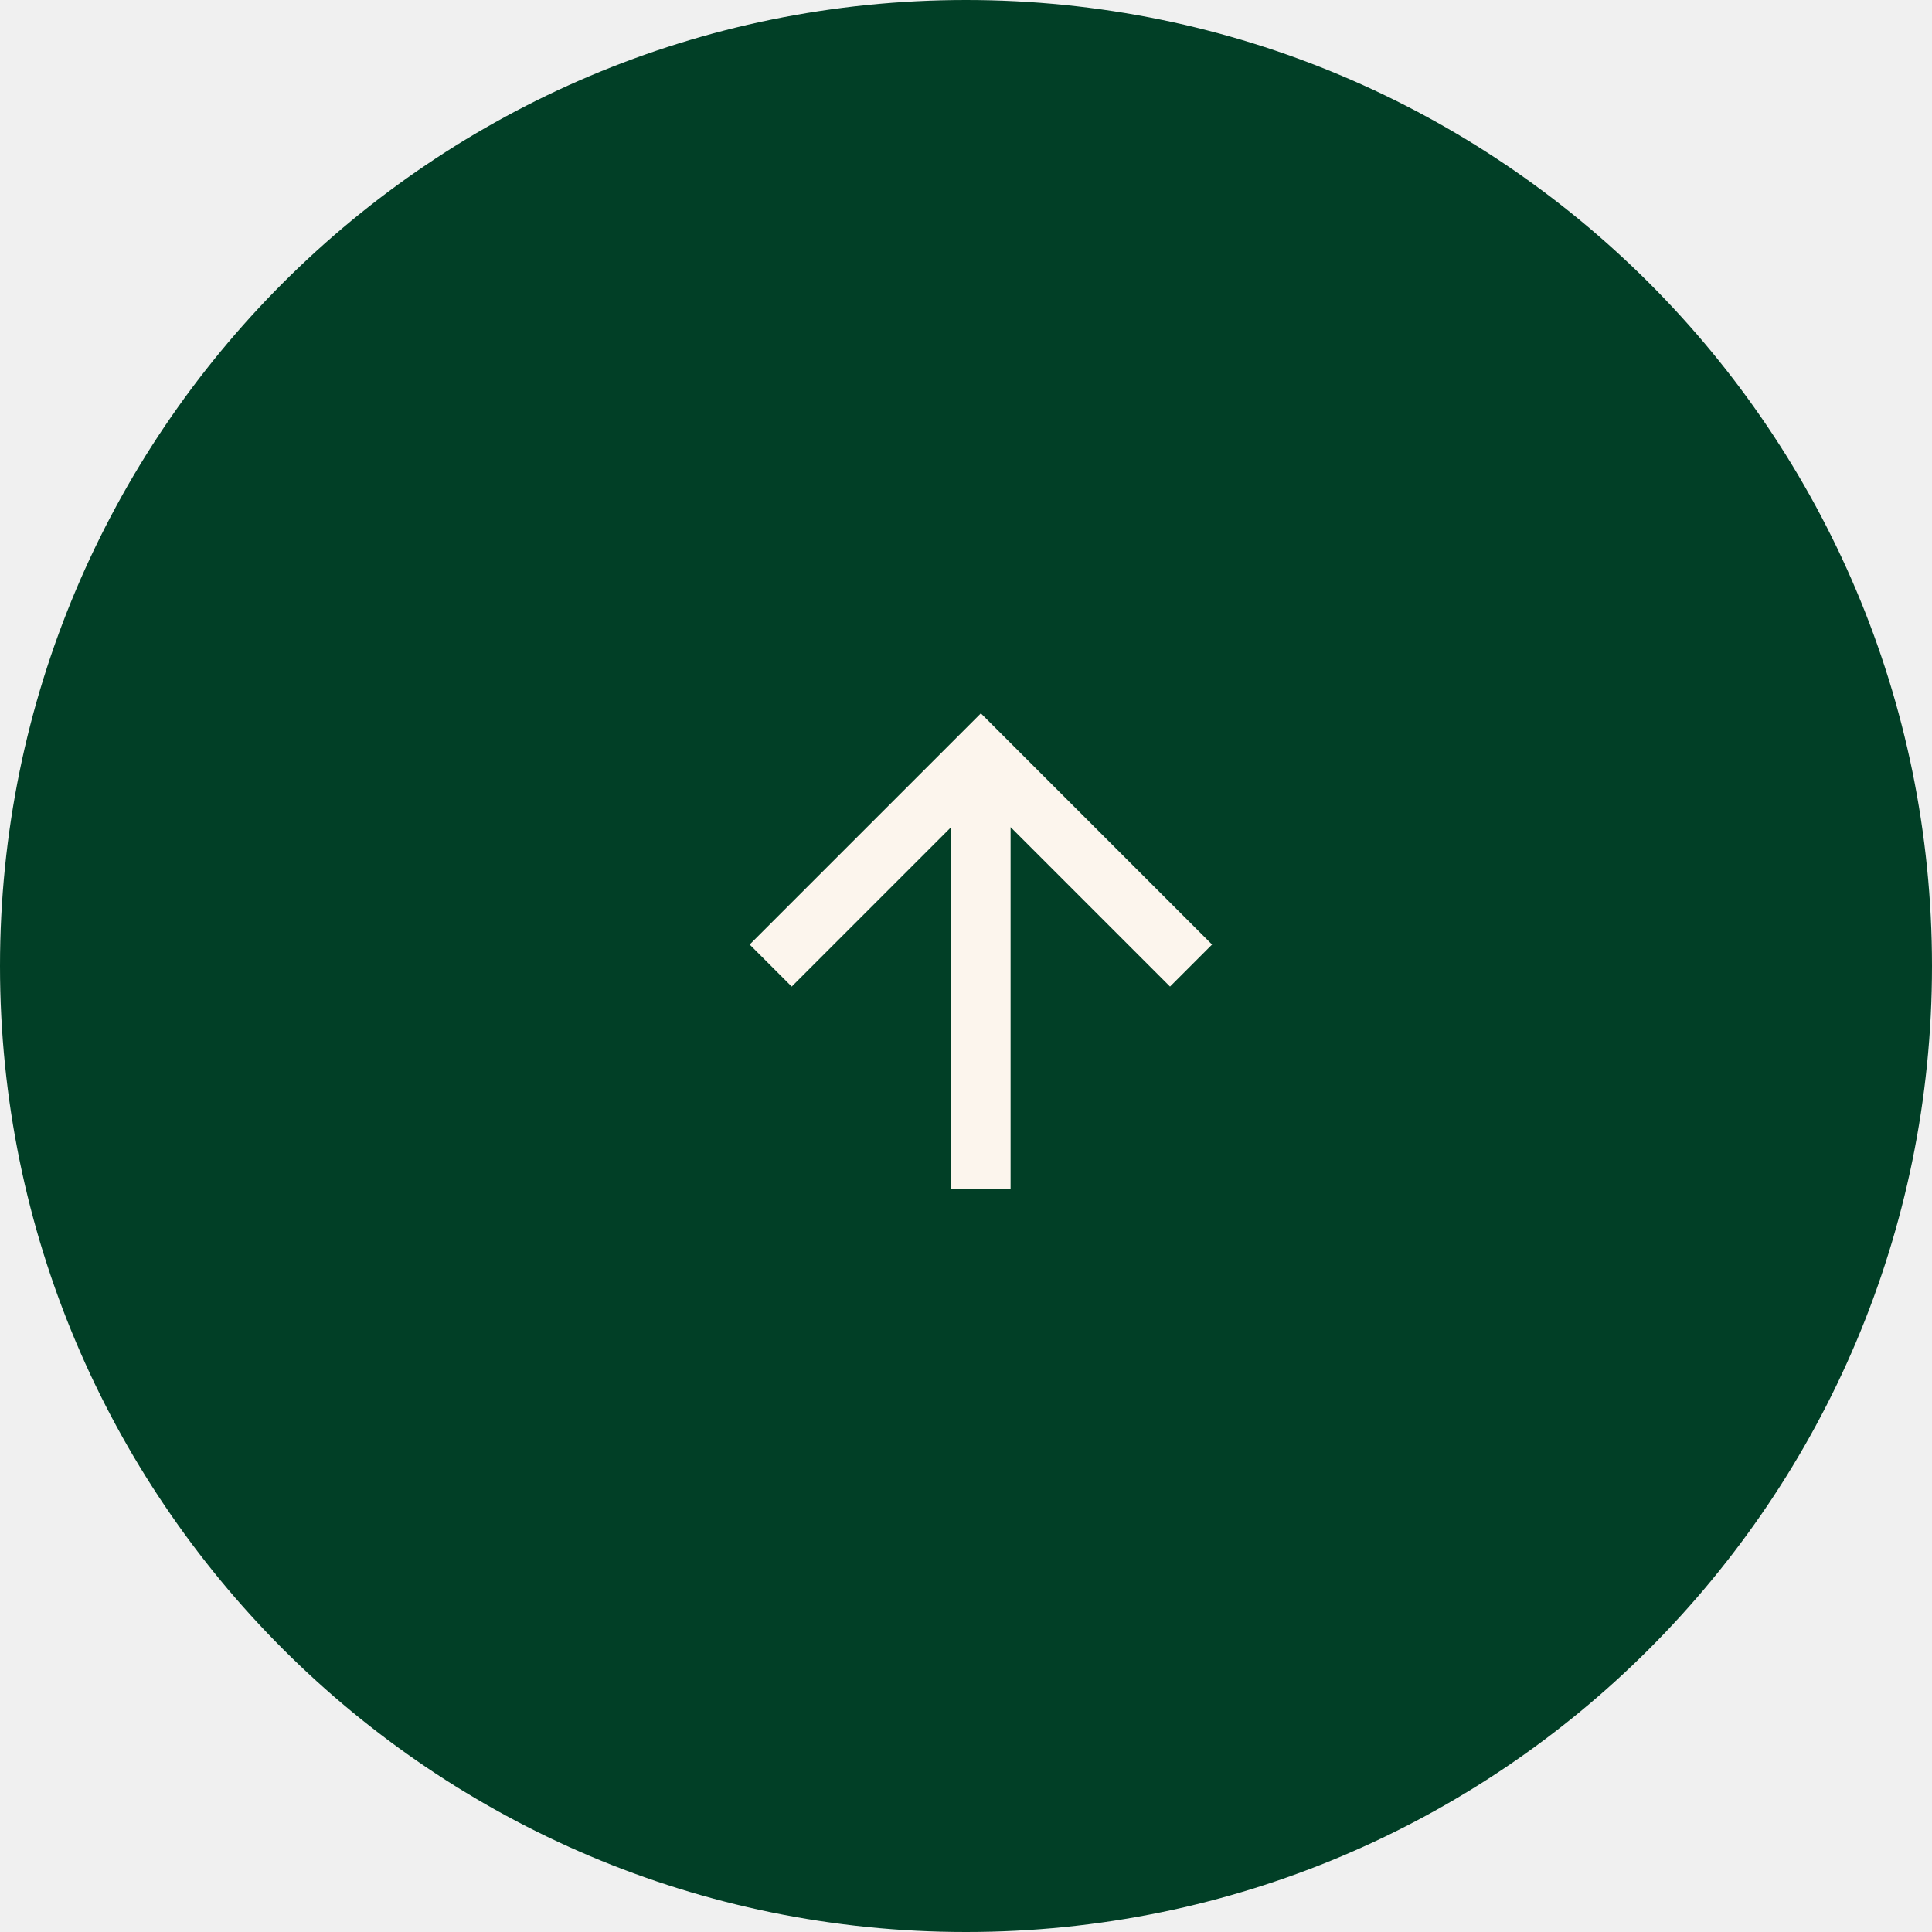
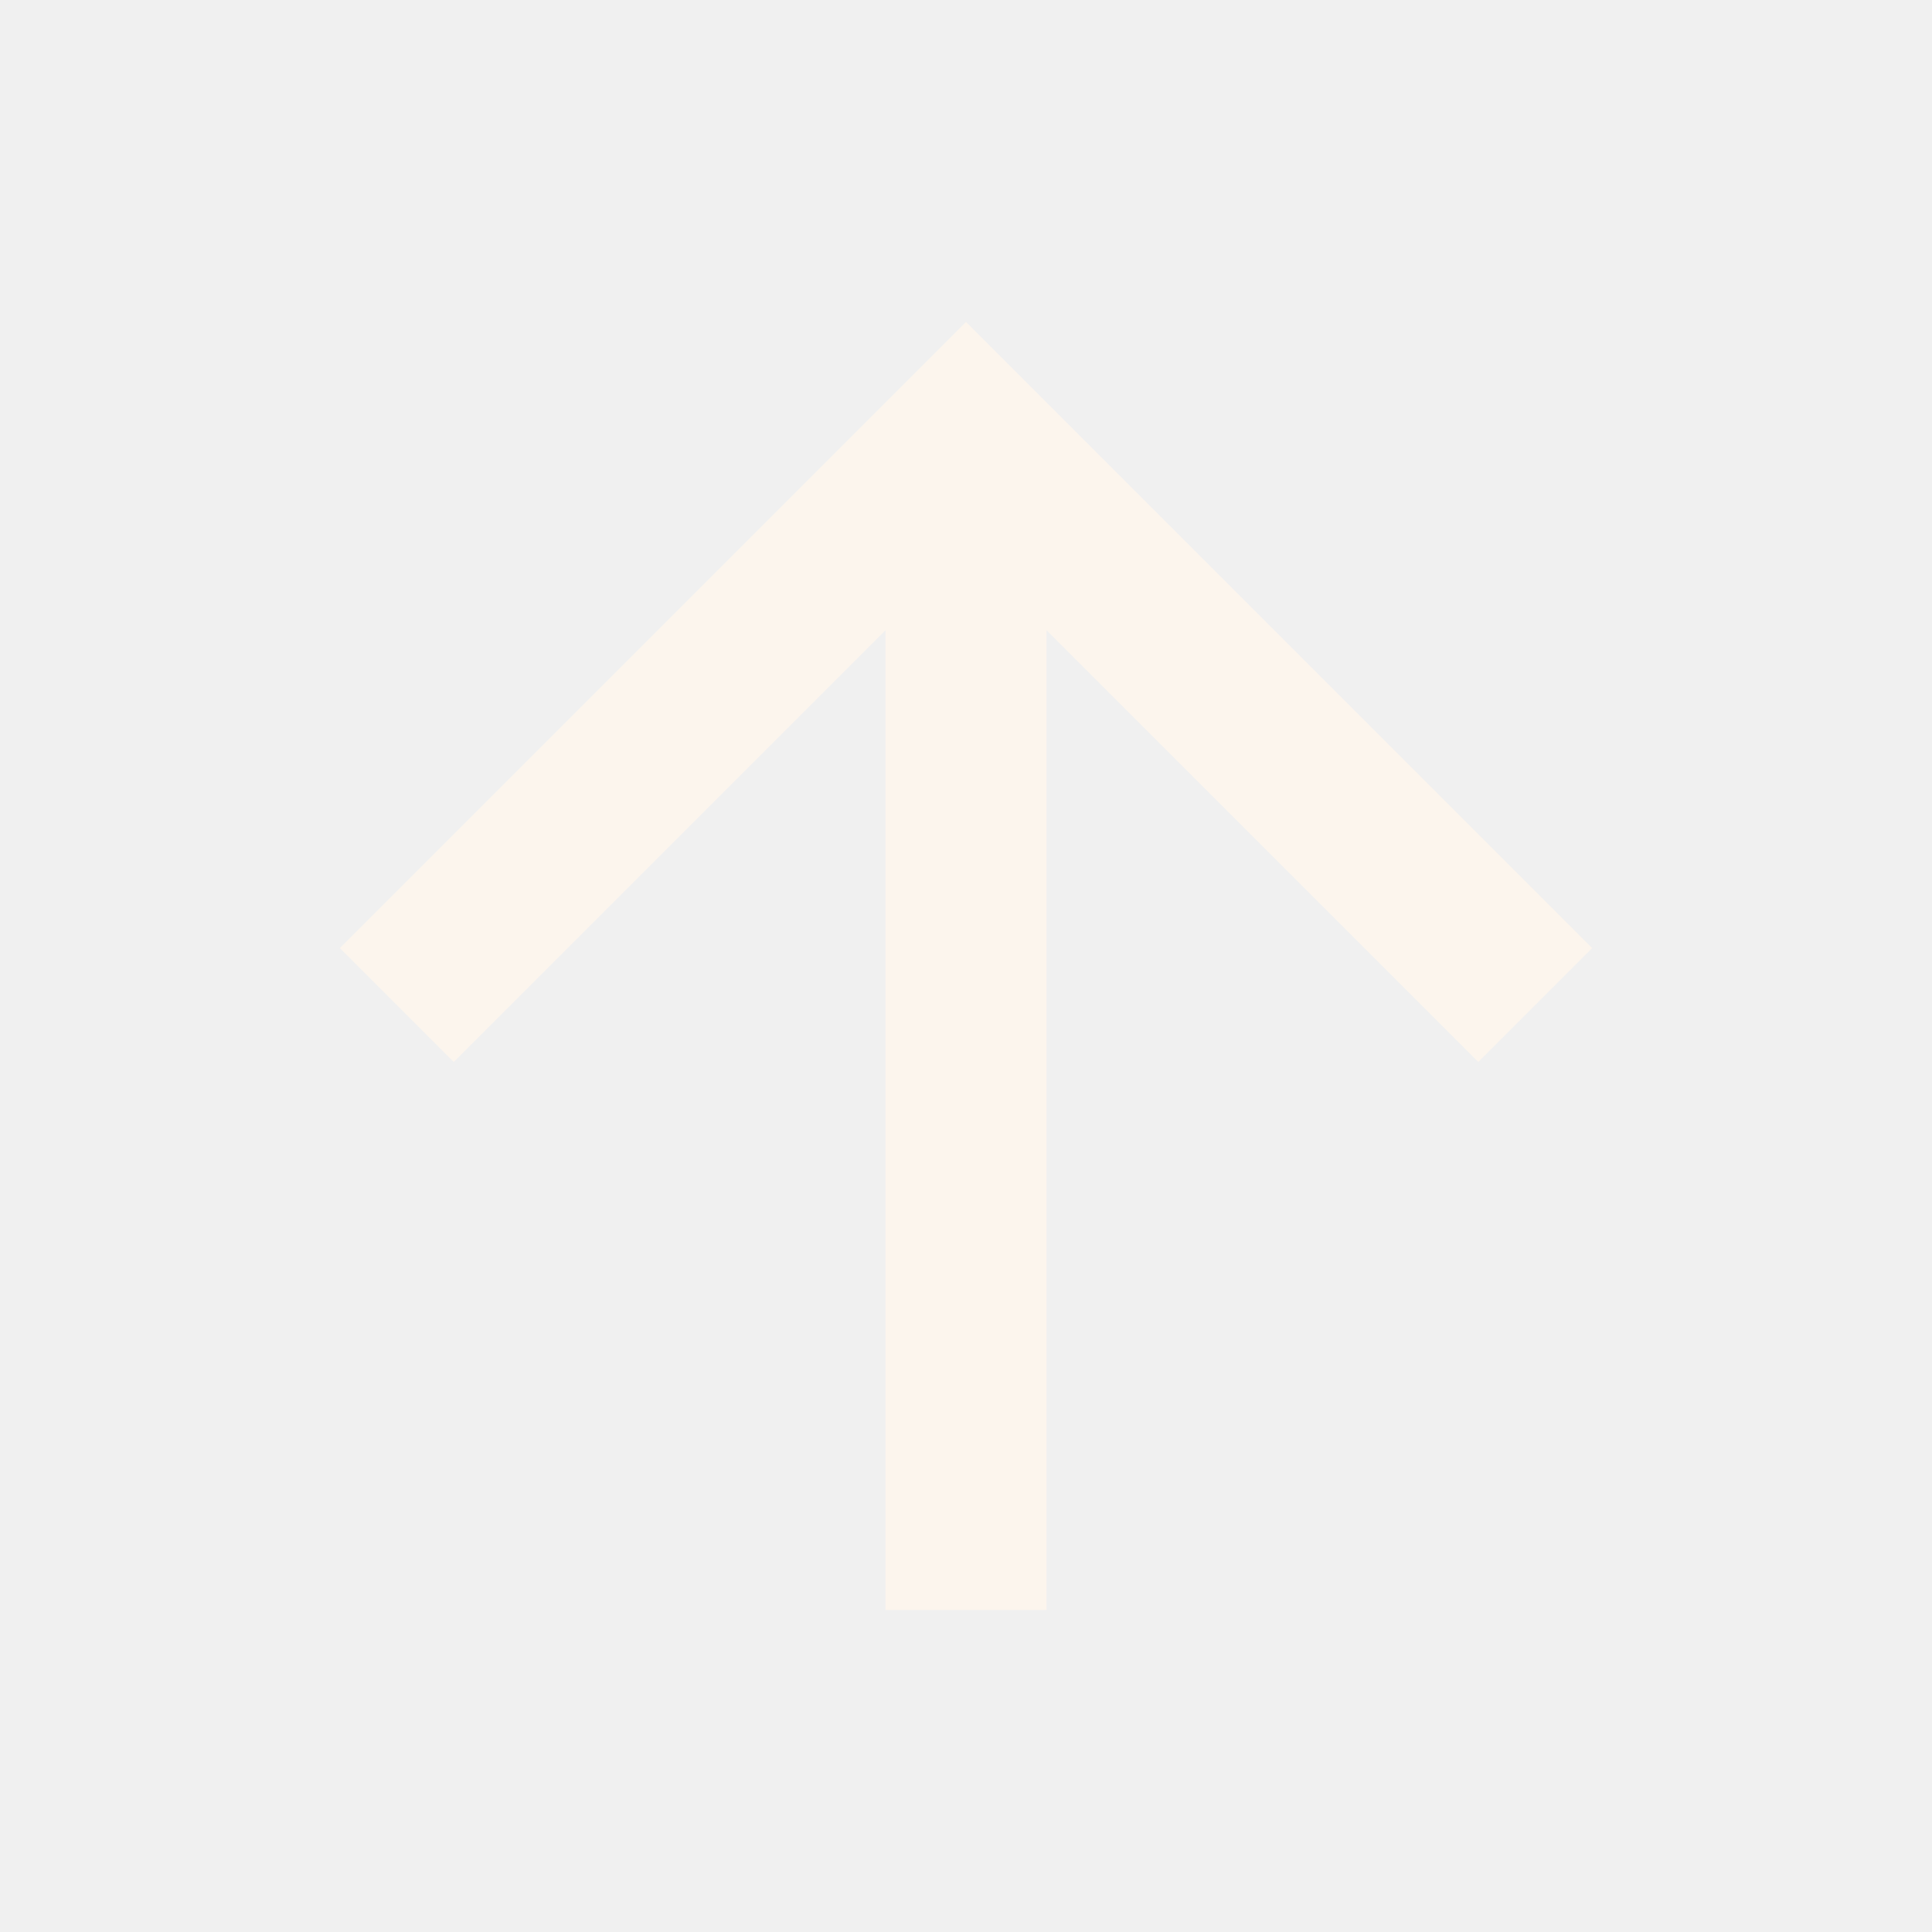
- <svg xmlns="http://www.w3.org/2000/svg" width="65" height="65" viewBox="0 0 65 65" fill="none">
-   <rect width="65" height="65" rx="32.5" fill="#013F26" />
-   <g clip-path="url(#clip0_585_3595)">
-     <path d="M34 27.828V40H32V27.828L26.636 33.192L25.222 31.778L33 24L40.778 31.778L39.364 33.192L34 27.828Z" fill="#FCF5ED" />
+ <svg xmlns="http://www.w3.org/2000/svg" width="40" height="40" viewBox="0 0 40 40" fill="none">
+   <g clip-path="url(#clip0_592_1087)">
+     <path d="M21.667 13.047V33.333H18.334V13.047L9.394 21.987L7.037 19.63L20 6.667L32.964 19.63L30.607 21.987L21.667 13.047Z" fill="#FCF5ED" />
  </g>
  <defs>
-     <clipPath id="clip0_585_3595">
-       <rect width="24" height="24" fill="white" transform="translate(21 20)" />
+     <clipPath id="clip0_592_1087">
+       <rect width="40" height="40" fill="white" />
    </clipPath>
  </defs>
</svg>
